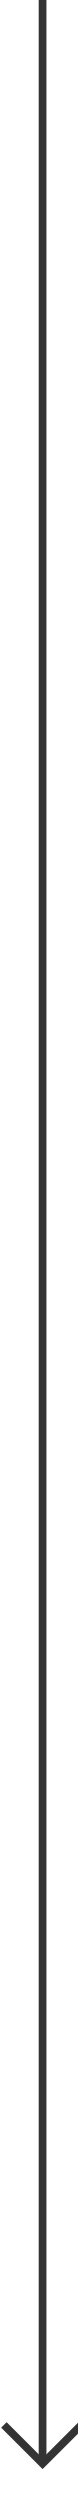
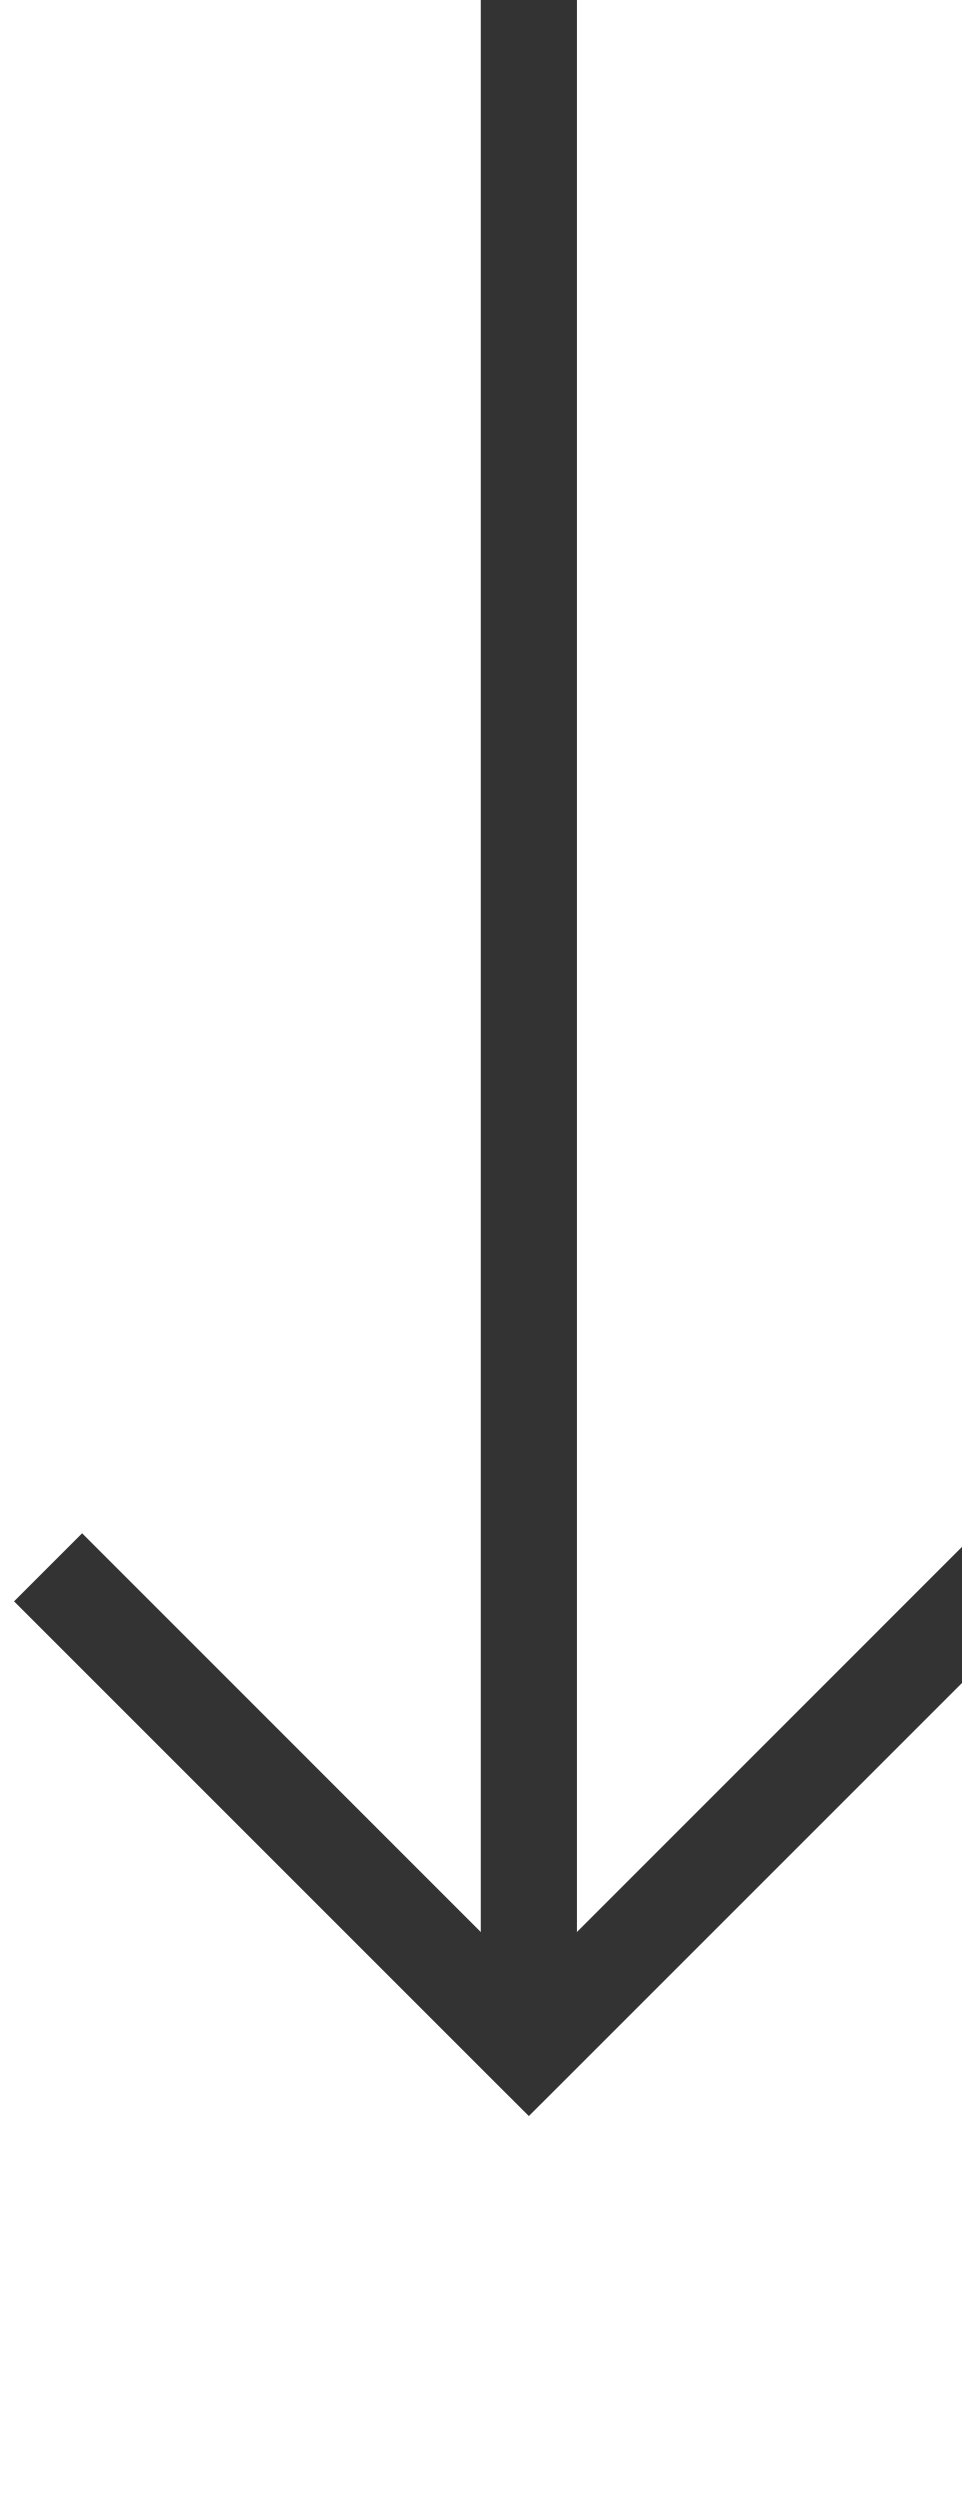
- <svg xmlns="http://www.w3.org/2000/svg" version="1.1" width="10px" height="323px" preserveAspectRatio="xMidYMin meet" viewBox="1367 1149  8 323">
-   <path d="M 1371.5 1149  L 1371.5 1467  " stroke-width="1" stroke="#333333" fill="none" />
-   <path d="M 1376.146 1461.946  L 1371.5 1466.593  L 1366.854 1461.946  L 1366.146 1462.654  L 1371.146 1467.654  L 1371.5 1468.007  L 1371.854 1467.654  L 1376.854 1462.654  L 1376.146 1461.946  Z " fill-rule="nonzero" fill="#333333" stroke="none" />
+ <svg xmlns="http://www.w3.org/2000/svg" version="1.1" width="10px" height="26px" preserveAspectRatio="xMidYMin meet" viewBox="1005 1447  8 26">
+   <path d="M 1009.5 1447  L 1009.5 1468  " stroke-width="1" stroke="#333333" fill="none" />
+   <path d="M 1014.146 1462.946  L 1009.5 1467.593  L 1004.854 1462.946  L 1004.146 1463.654  L 1009.146 1468.654  L 1009.5 1469.007  L 1009.854 1468.654  L 1014.854 1463.654  L 1014.146 1462.946  Z " fill-rule="nonzero" fill="#333333" stroke="none" />
</svg>
